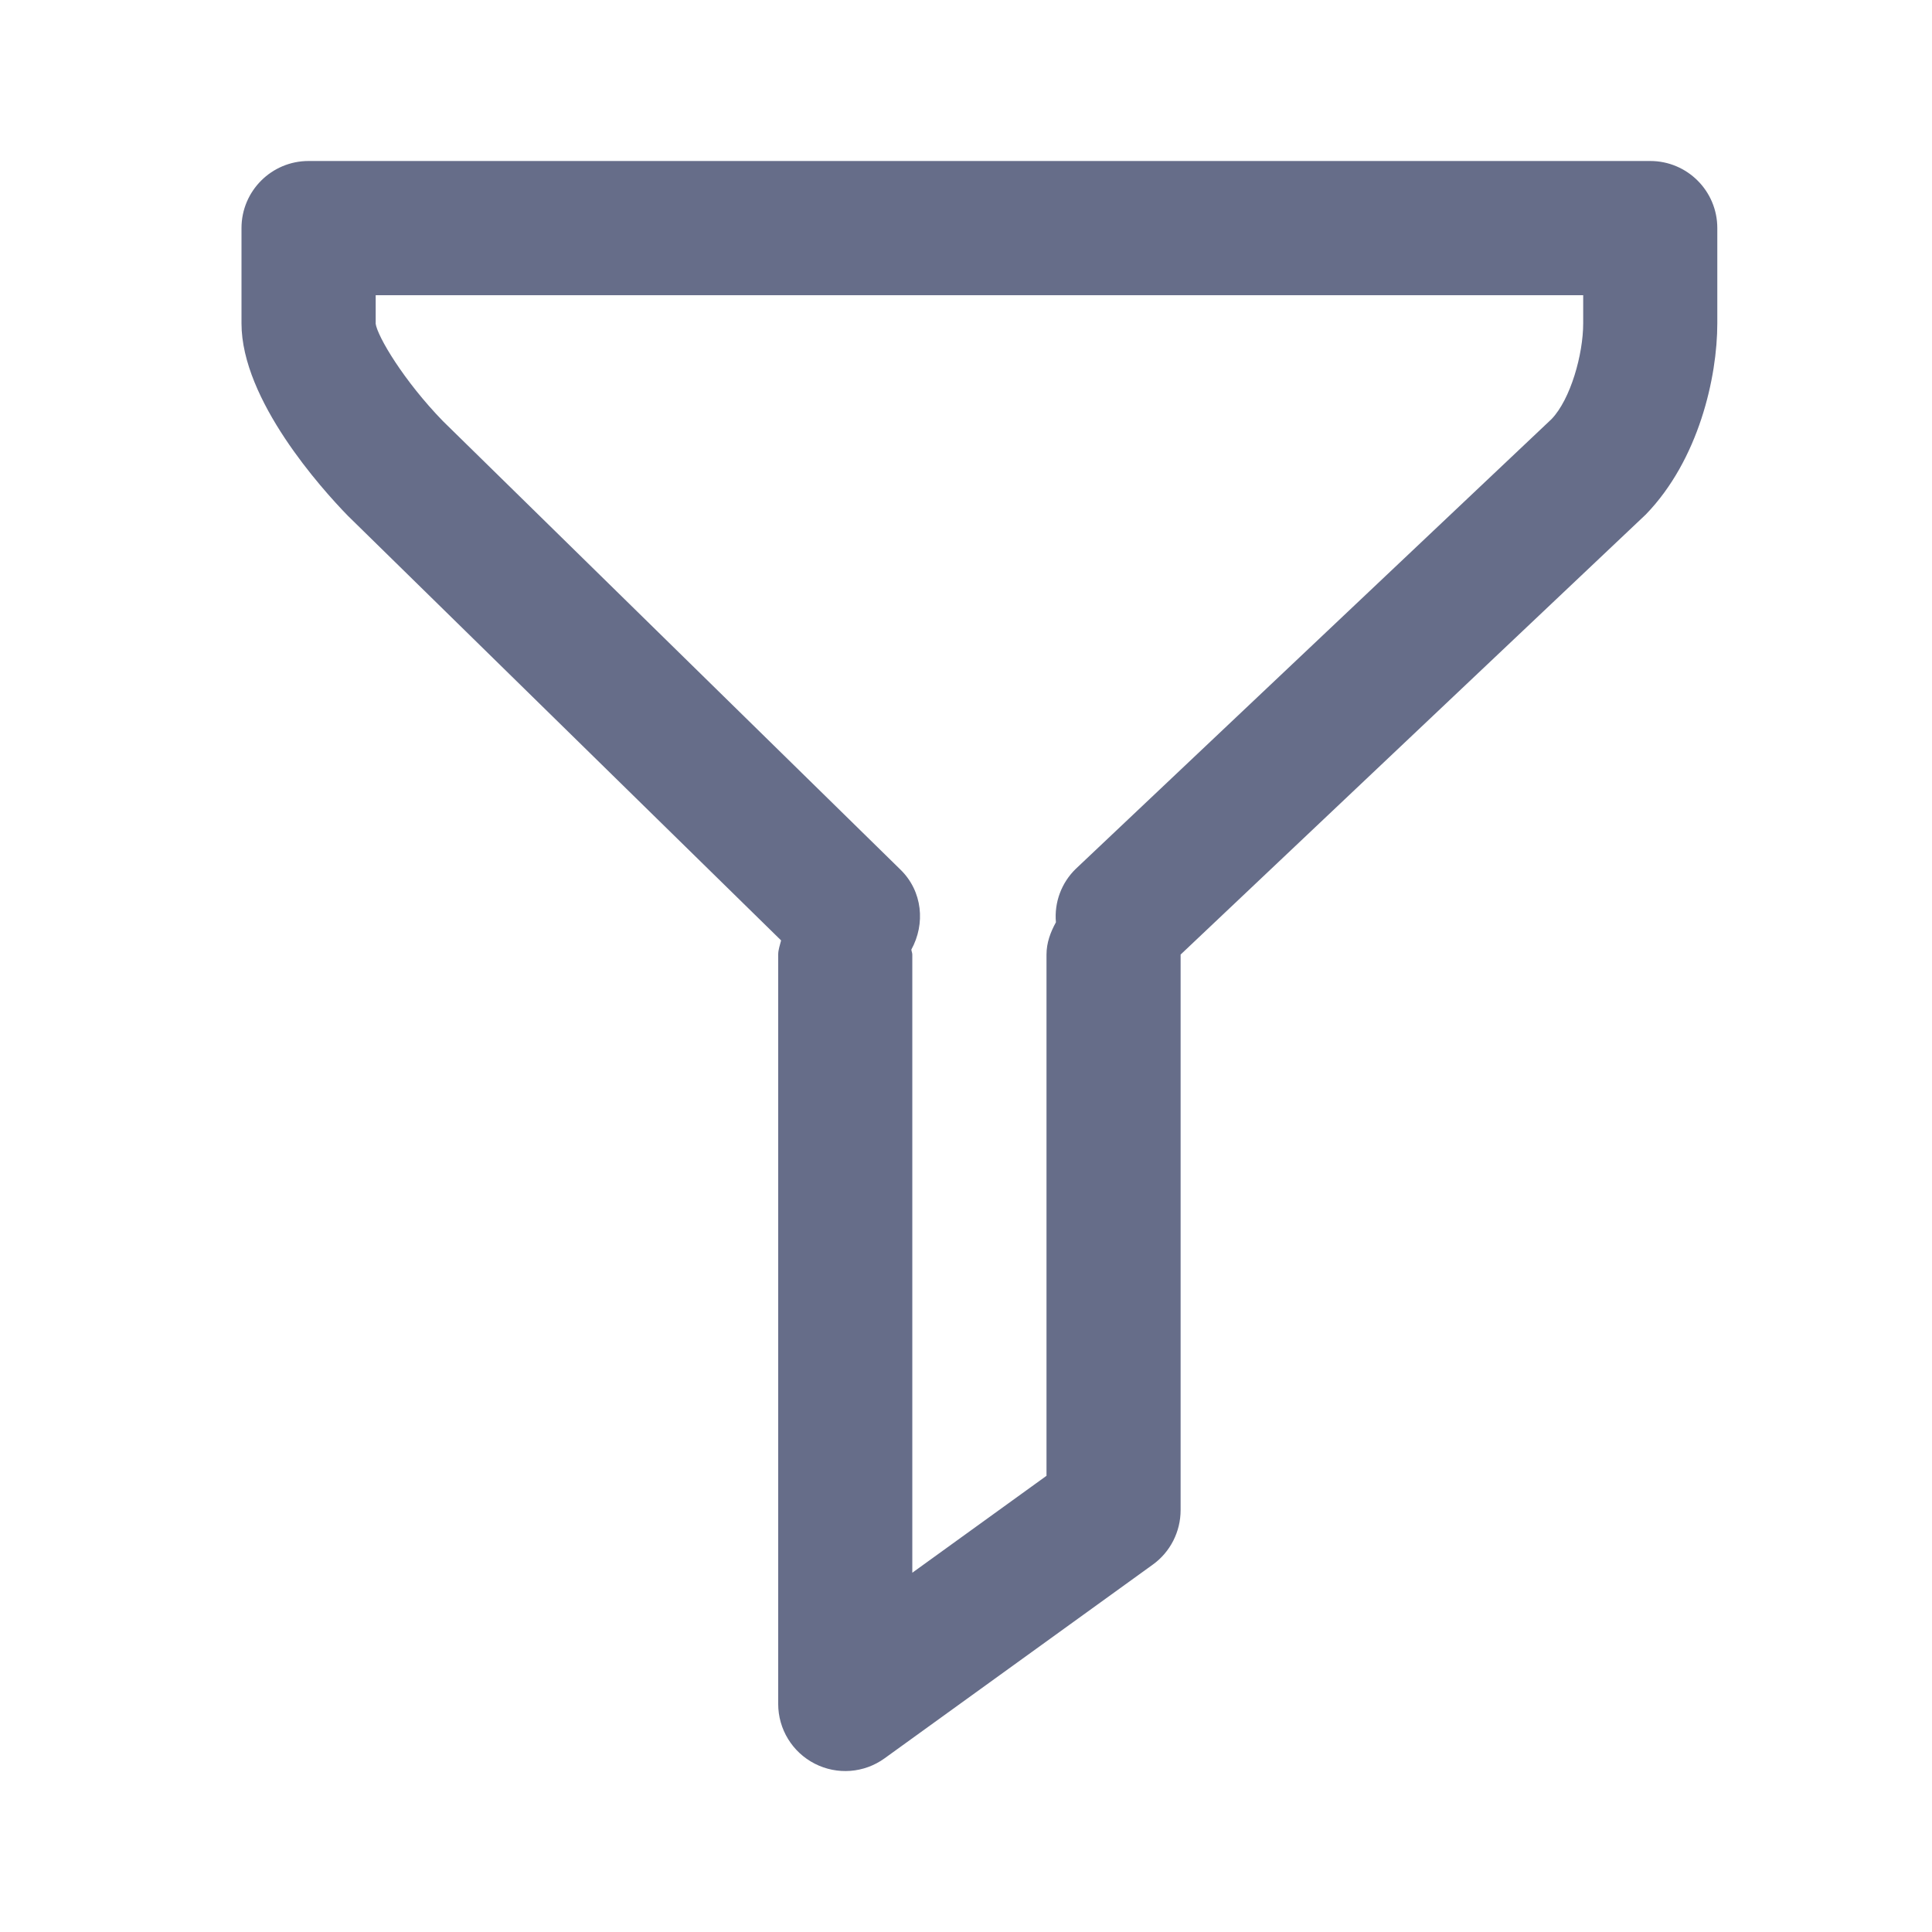
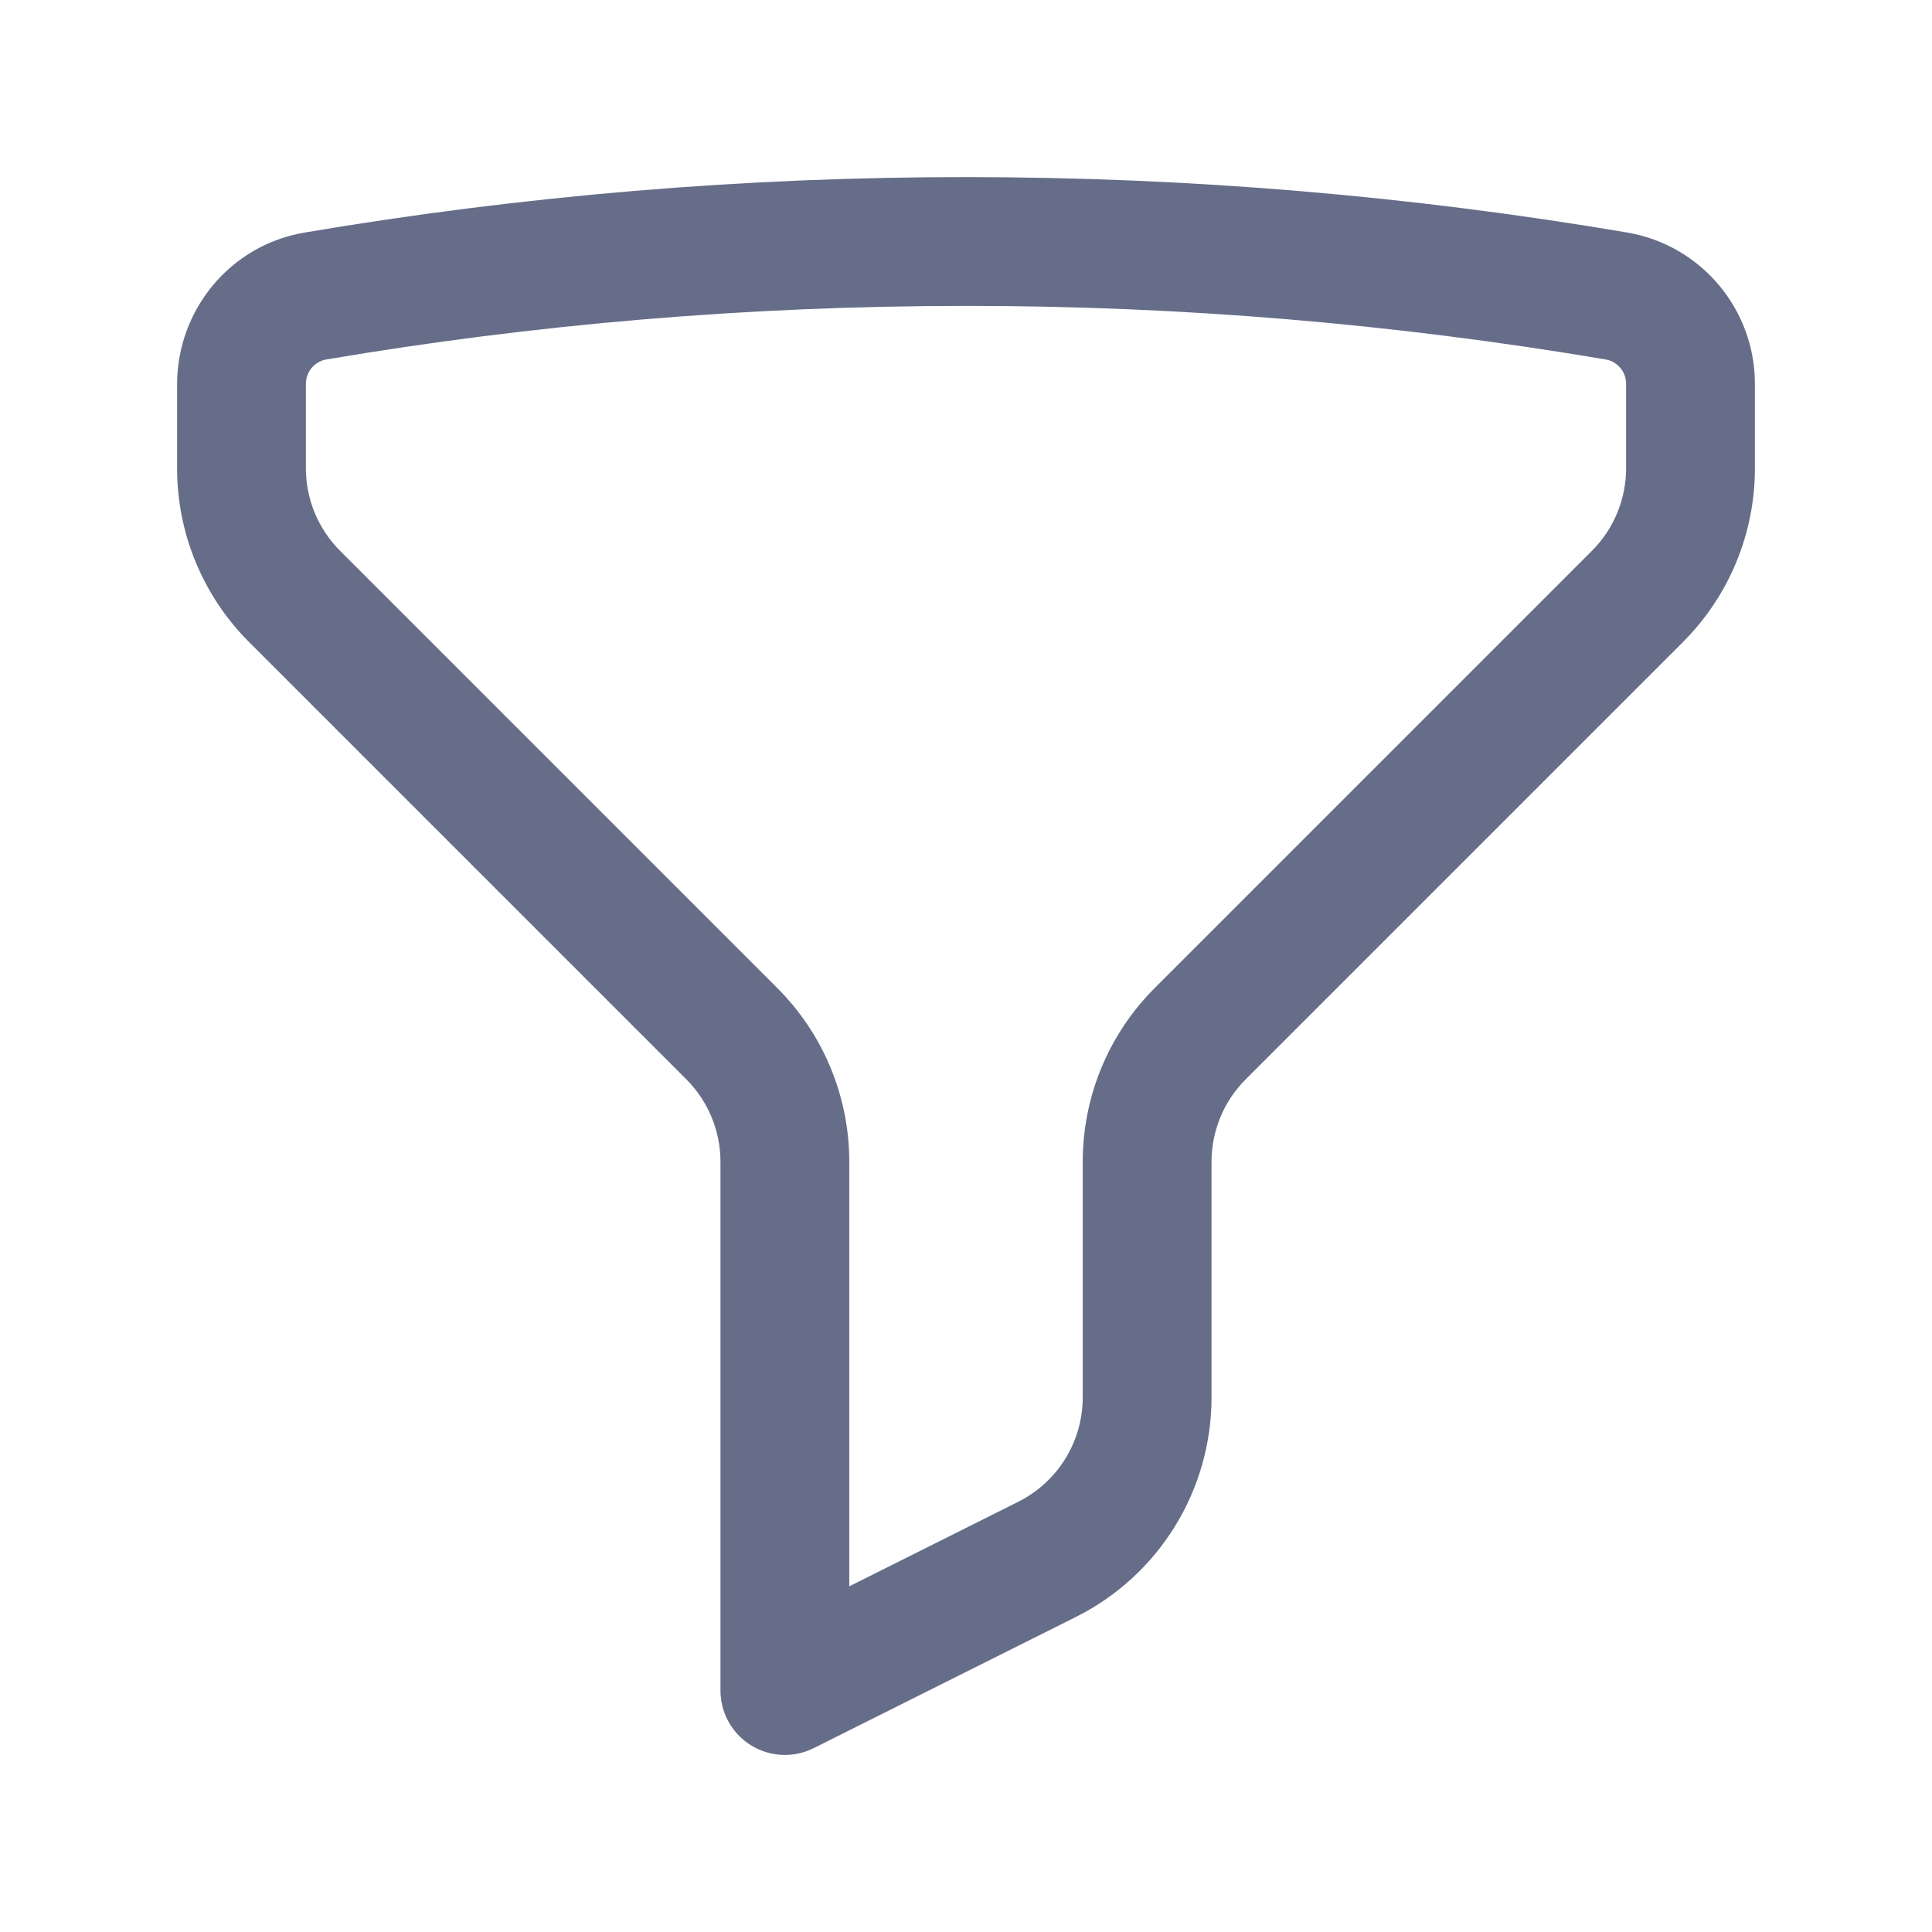
<svg xmlns="http://www.w3.org/2000/svg" fill="none" viewBox="0 0 24 24">
-   <path fill="#666D89" fill-rule="evenodd" d="m20.446 6.39-5.78 5.468v6.901c0 .268-.128.52-.344.676l-3.334 2.408a.832.832 0 0 1-.867.066.833.833 0 0 1-.454-.742v-9.308c0-.062.022-.118.036-.177L4.32 6.406C3.998 6.075 3 4.97 3 4.018V2.833c0-.46.373-.833.833-.833H20.5c.46 0 .833.373.833.833v1.184c0 .672-.232 1.696-.887 2.373ZM4.666 4.018c.021.16.35.713.837 1.214l5.684 5.572c.274.268.31.673.134.992.002.022.012.04.012.063v7.678L13 18.333v-6.474c0-.149.05-.28.117-.402a.823.823 0 0 1 .247-.664l5.91-5.587c.236-.246.393-.804.393-1.189v-.35h-15v.35Z" clip-rule="evenodd" />
+   <path fill="#666D89" fill-rule="evenodd" d="M3.783 2.889A49.12 49.12 0 0 1 12 2.2c2.8 0 5.545.236 8.217.689A1.907 1.907 0 0 1 21.8 4.774v1.044a3.05 3.05 0 0 1-.893 2.157l-5.432 5.432a1.45 1.45 0 0 0-.425 1.025v2.927a3.05 3.05 0 0 1-1.686 2.728l-3.256 1.629A.8.8 0 0 1 8.95 21v-6.568a1.45 1.45 0 0 0-.425-1.025L3.093 7.975A3.05 3.05 0 0 1 2.2 5.818V4.774c0-.921.656-1.728 1.583-1.885ZM12 3.8c-2.71 0-5.366.228-7.95.666a.307.307 0 0 0-.25.308v1.044c0 .385.153.753.425 1.025l5.432 5.432a3.05 3.05 0 0 1 .893 2.157v5.274l2.098-1.05a1.45 1.45 0 0 0 .802-1.297v-2.927c0-.809.321-1.585.893-2.157l5.432-5.432a1.45 1.45 0 0 0 .425-1.025V4.774a.307.307 0 0 0-.25-.308A47.519 47.519 0 0 0 12 3.8Z" clip-rule="evenodd" />
</svg>
